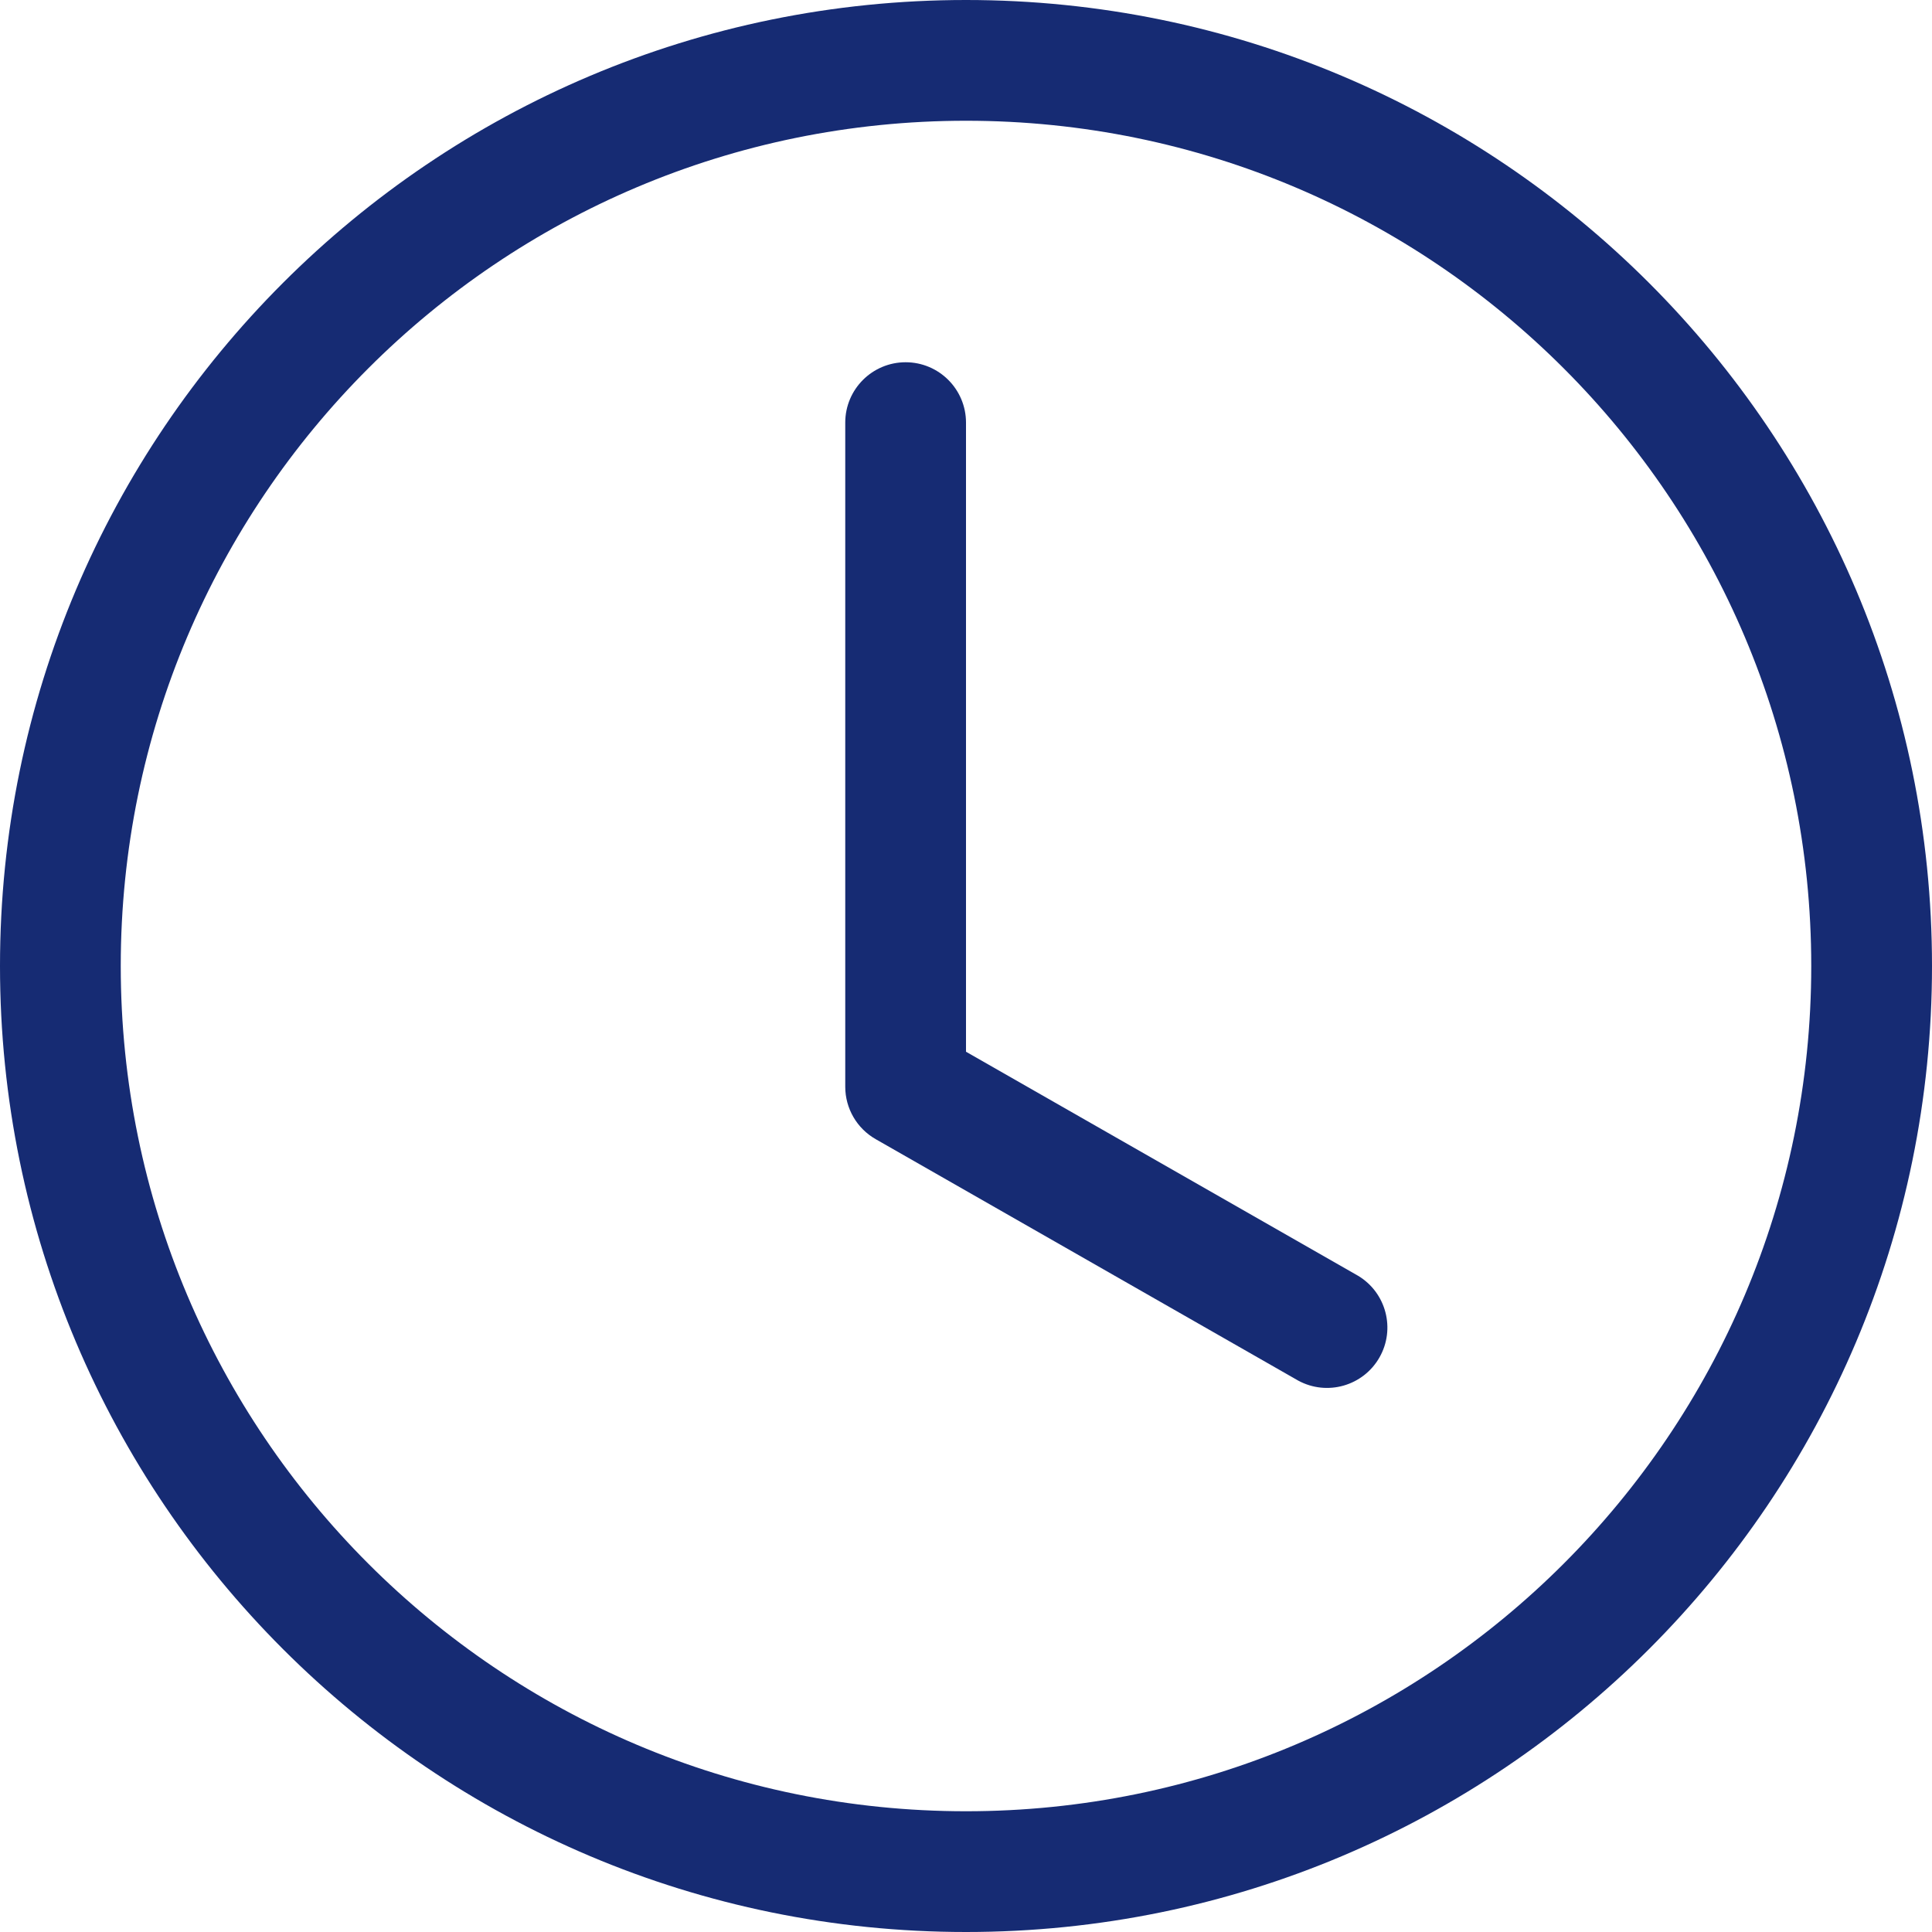
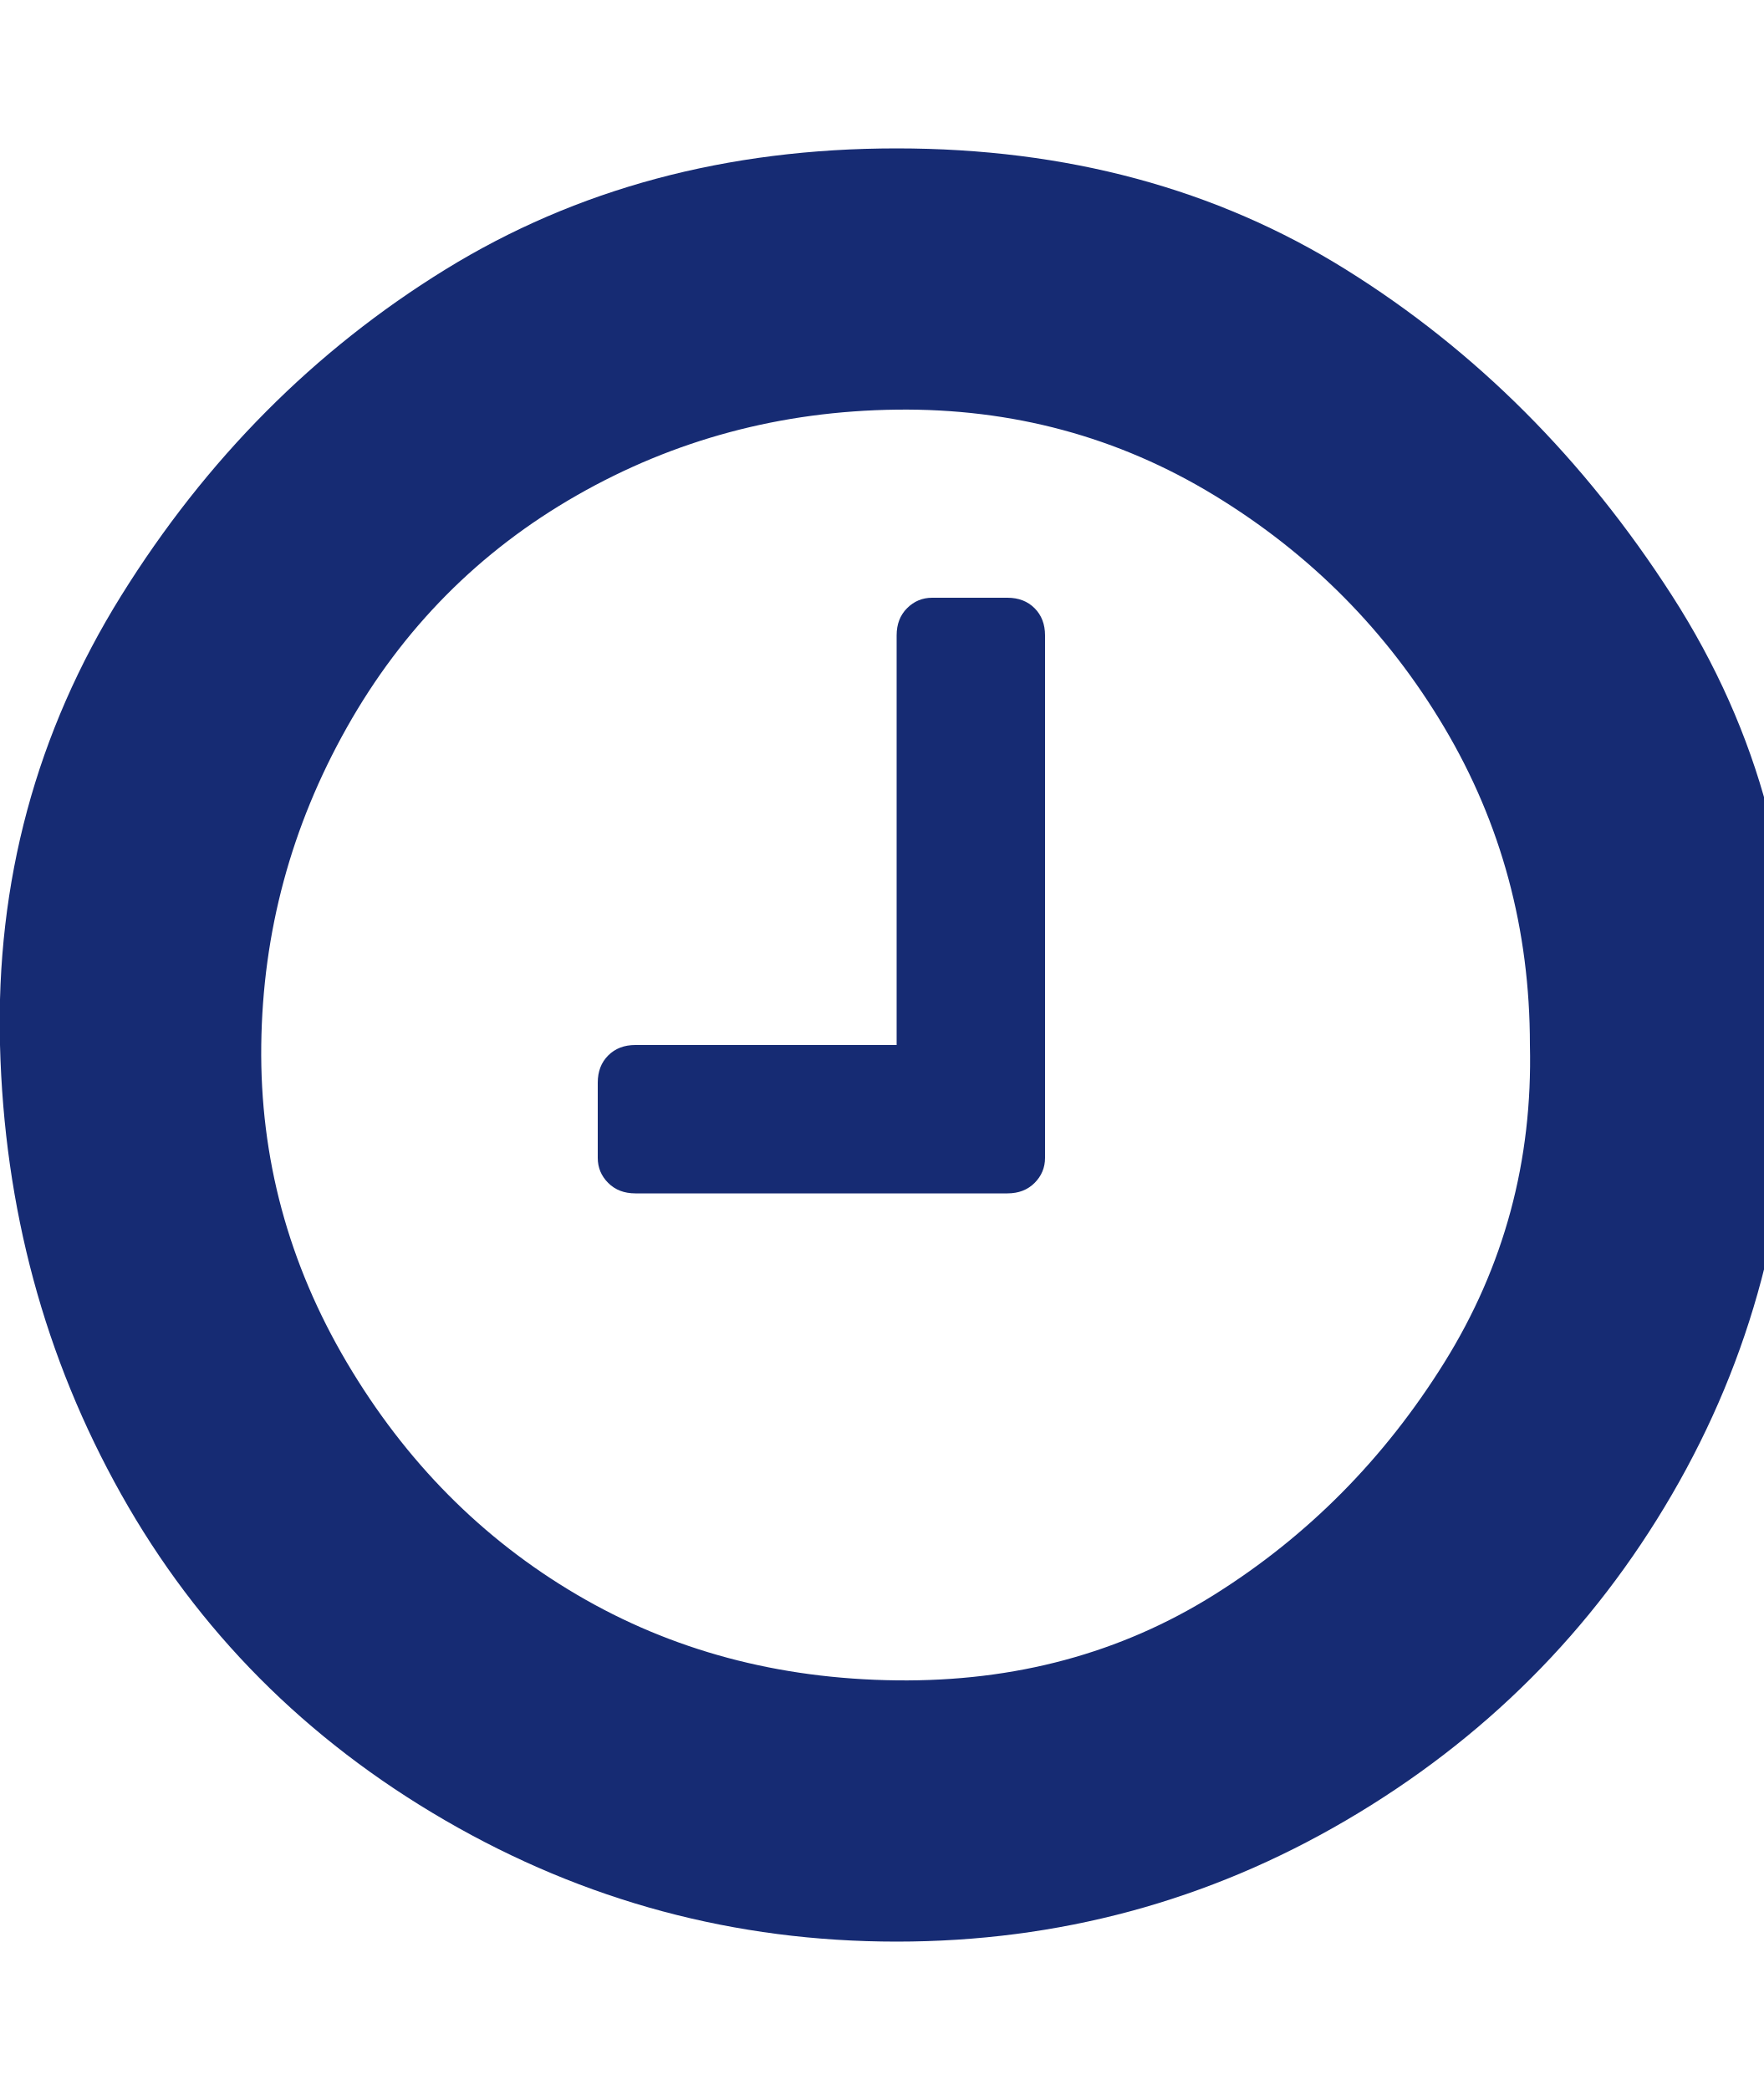
- <svg xmlns="http://www.w3.org/2000/svg" width="16" height="16" fill="#162B73">
-   <path d="M8 3.5a.5.5 0 0 0-1 0V9a.5.5 0 0 0 .252.434l3.5 2a.5.5 0 0 0 .496-.868L8 8.71V3.5z" />
-   <path d="M8 16A8 8 0 1 0 8 0a8 8 0 0 0 0 16zm7-8A7 7 0 1 1 1 8a7 7 0 0 1 14 0z" />
+ <svg xmlns="http://www.w3.org/2000/svg" width="27" height="32">
+   <path fill="#162B73" d="M16 9.728v8q0 .224-.16.384t-.416.16H9.728q-.256 0-.416-.16t-.16-.384v-1.152q0-.256.16-.416t.416-.16h4V9.728q0-.256.16-.416t.384-.16h1.152q.256 0 .416.16t.16.416zM23.424 16q0-2.656-1.312-4.864t-3.52-3.552-4.864-1.312-4.896 1.312-3.52 3.552T4 16t1.312 4.864 3.52 3.552 4.896 1.312 4.864-1.312 3.52-3.552T23.424 16zm4 0q0 3.744-1.824 6.88t-4.992 4.992-6.88 1.856-6.912-1.856-4.96-4.992T0 16t1.856-6.88 4.96-4.992 6.912-1.856 6.88 1.856T25.6 9.12 27.424 16z" />
</svg>
